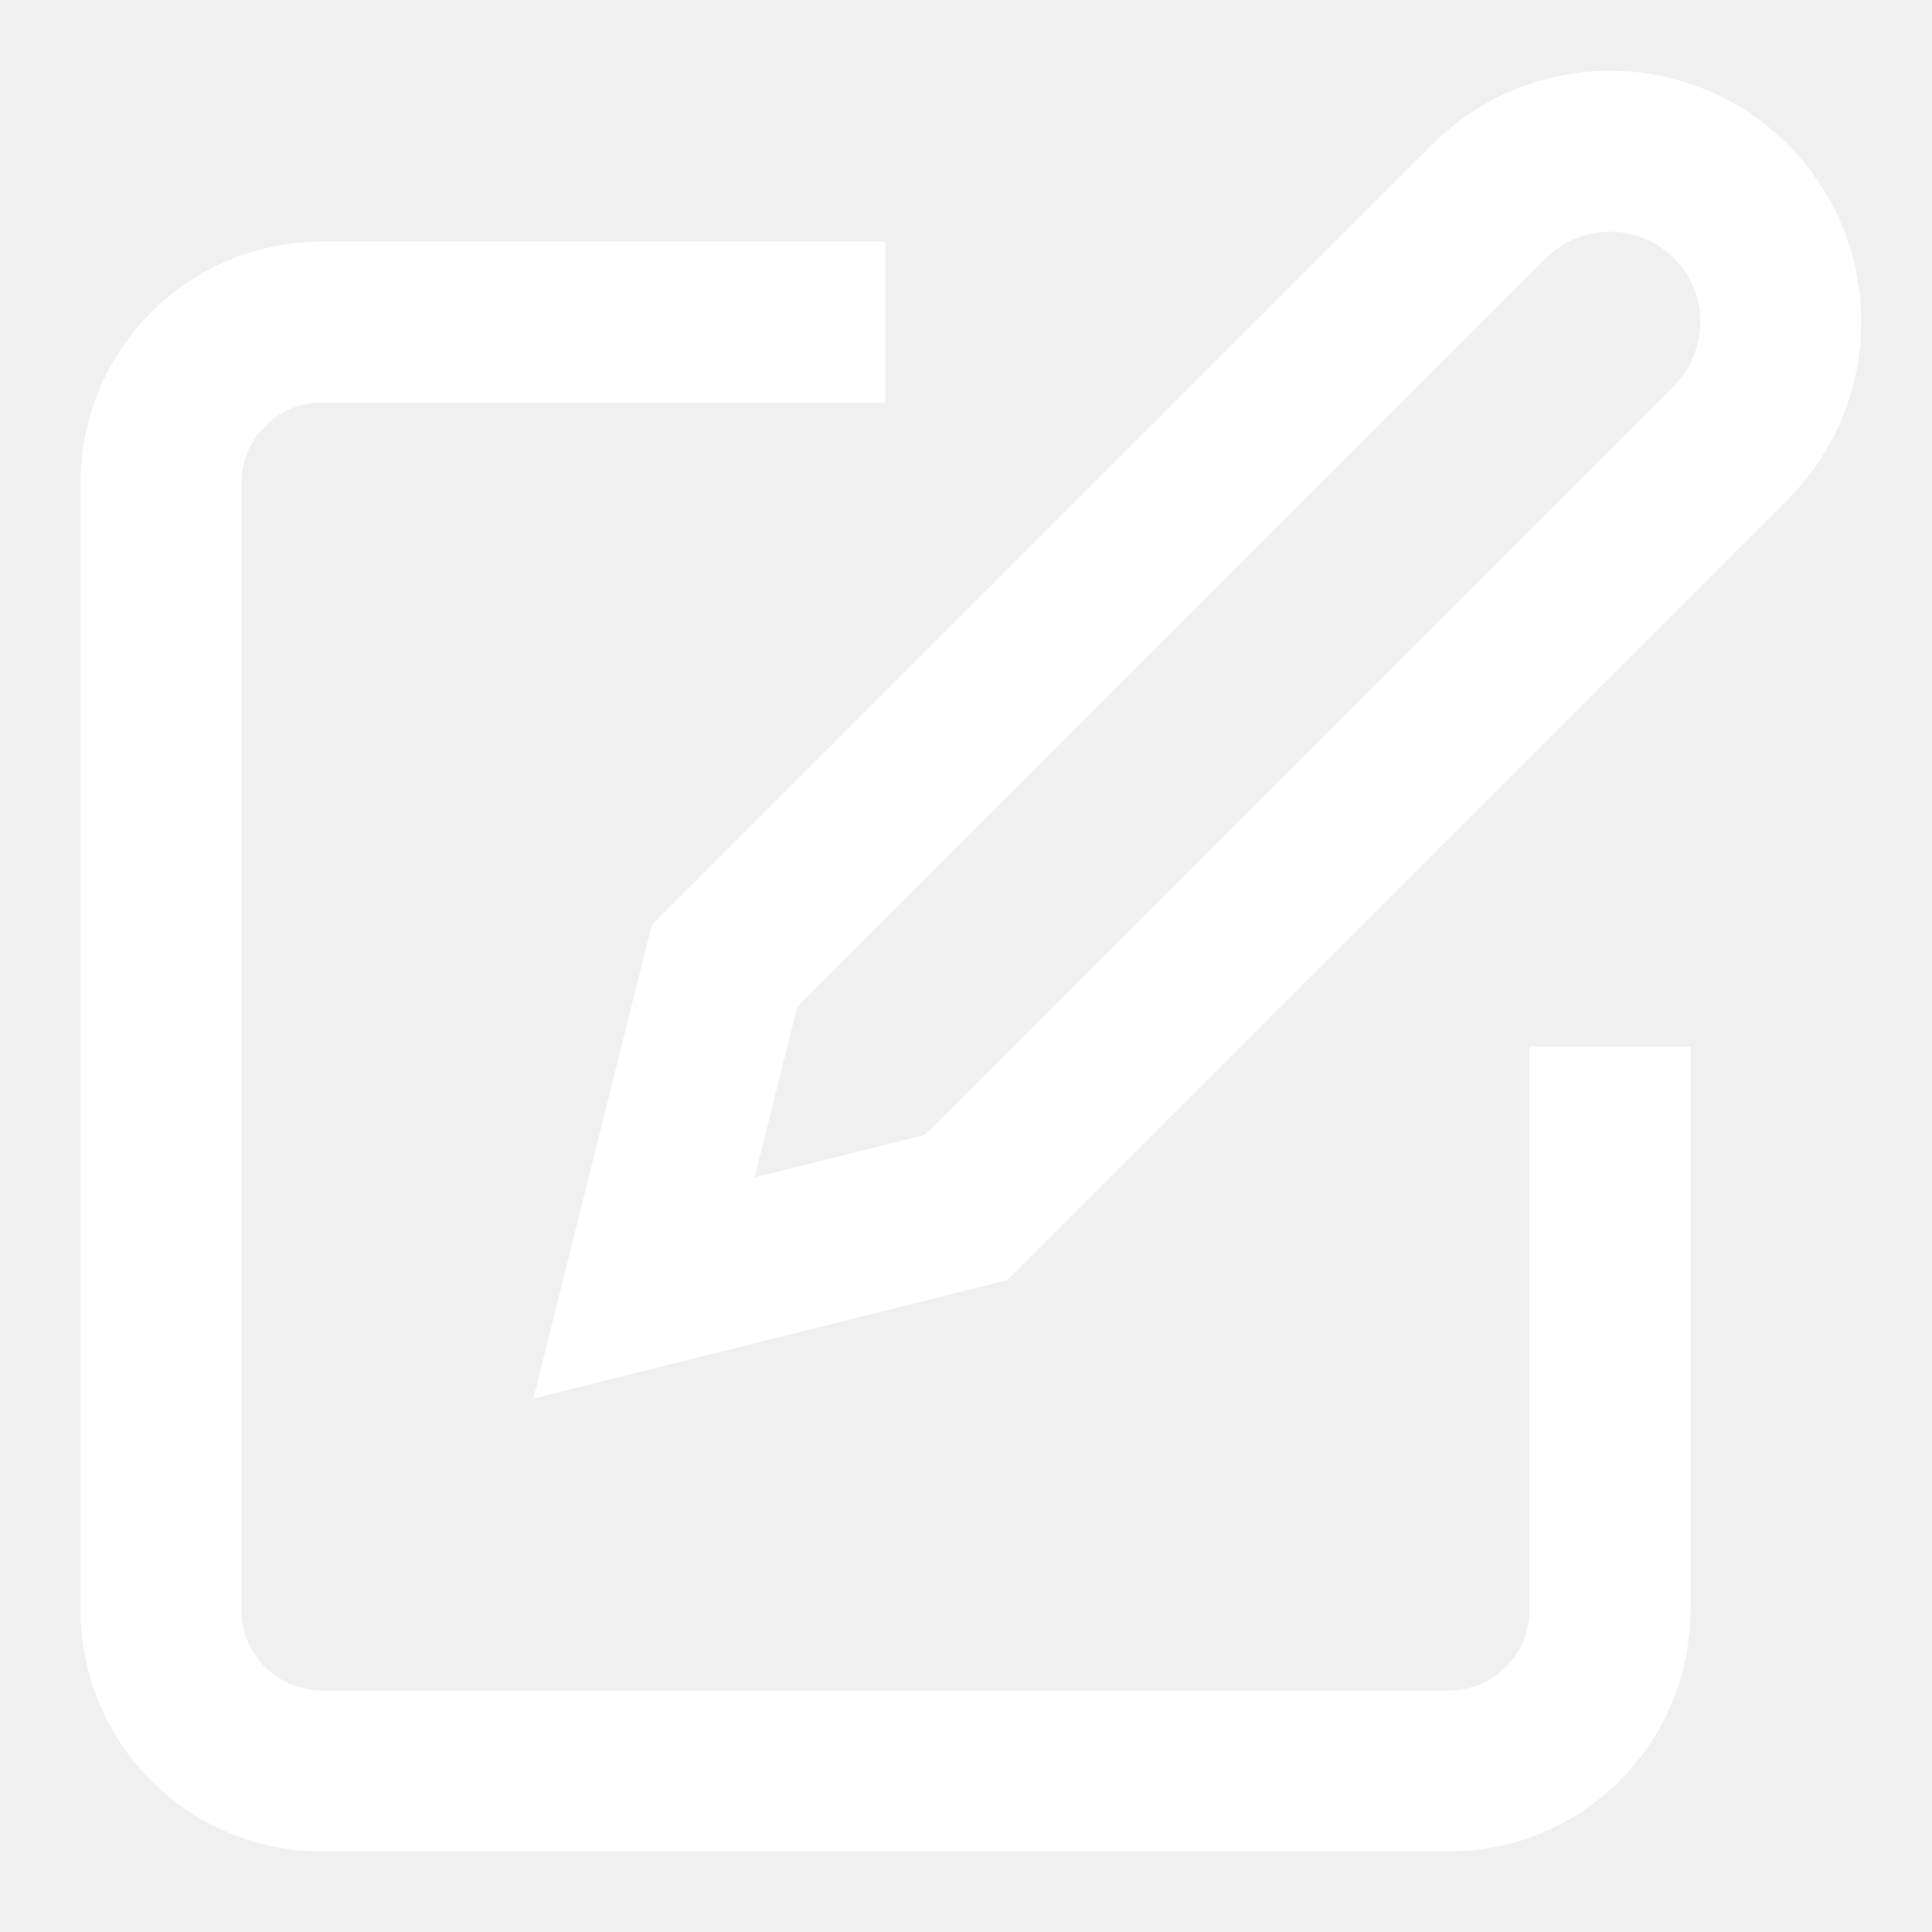
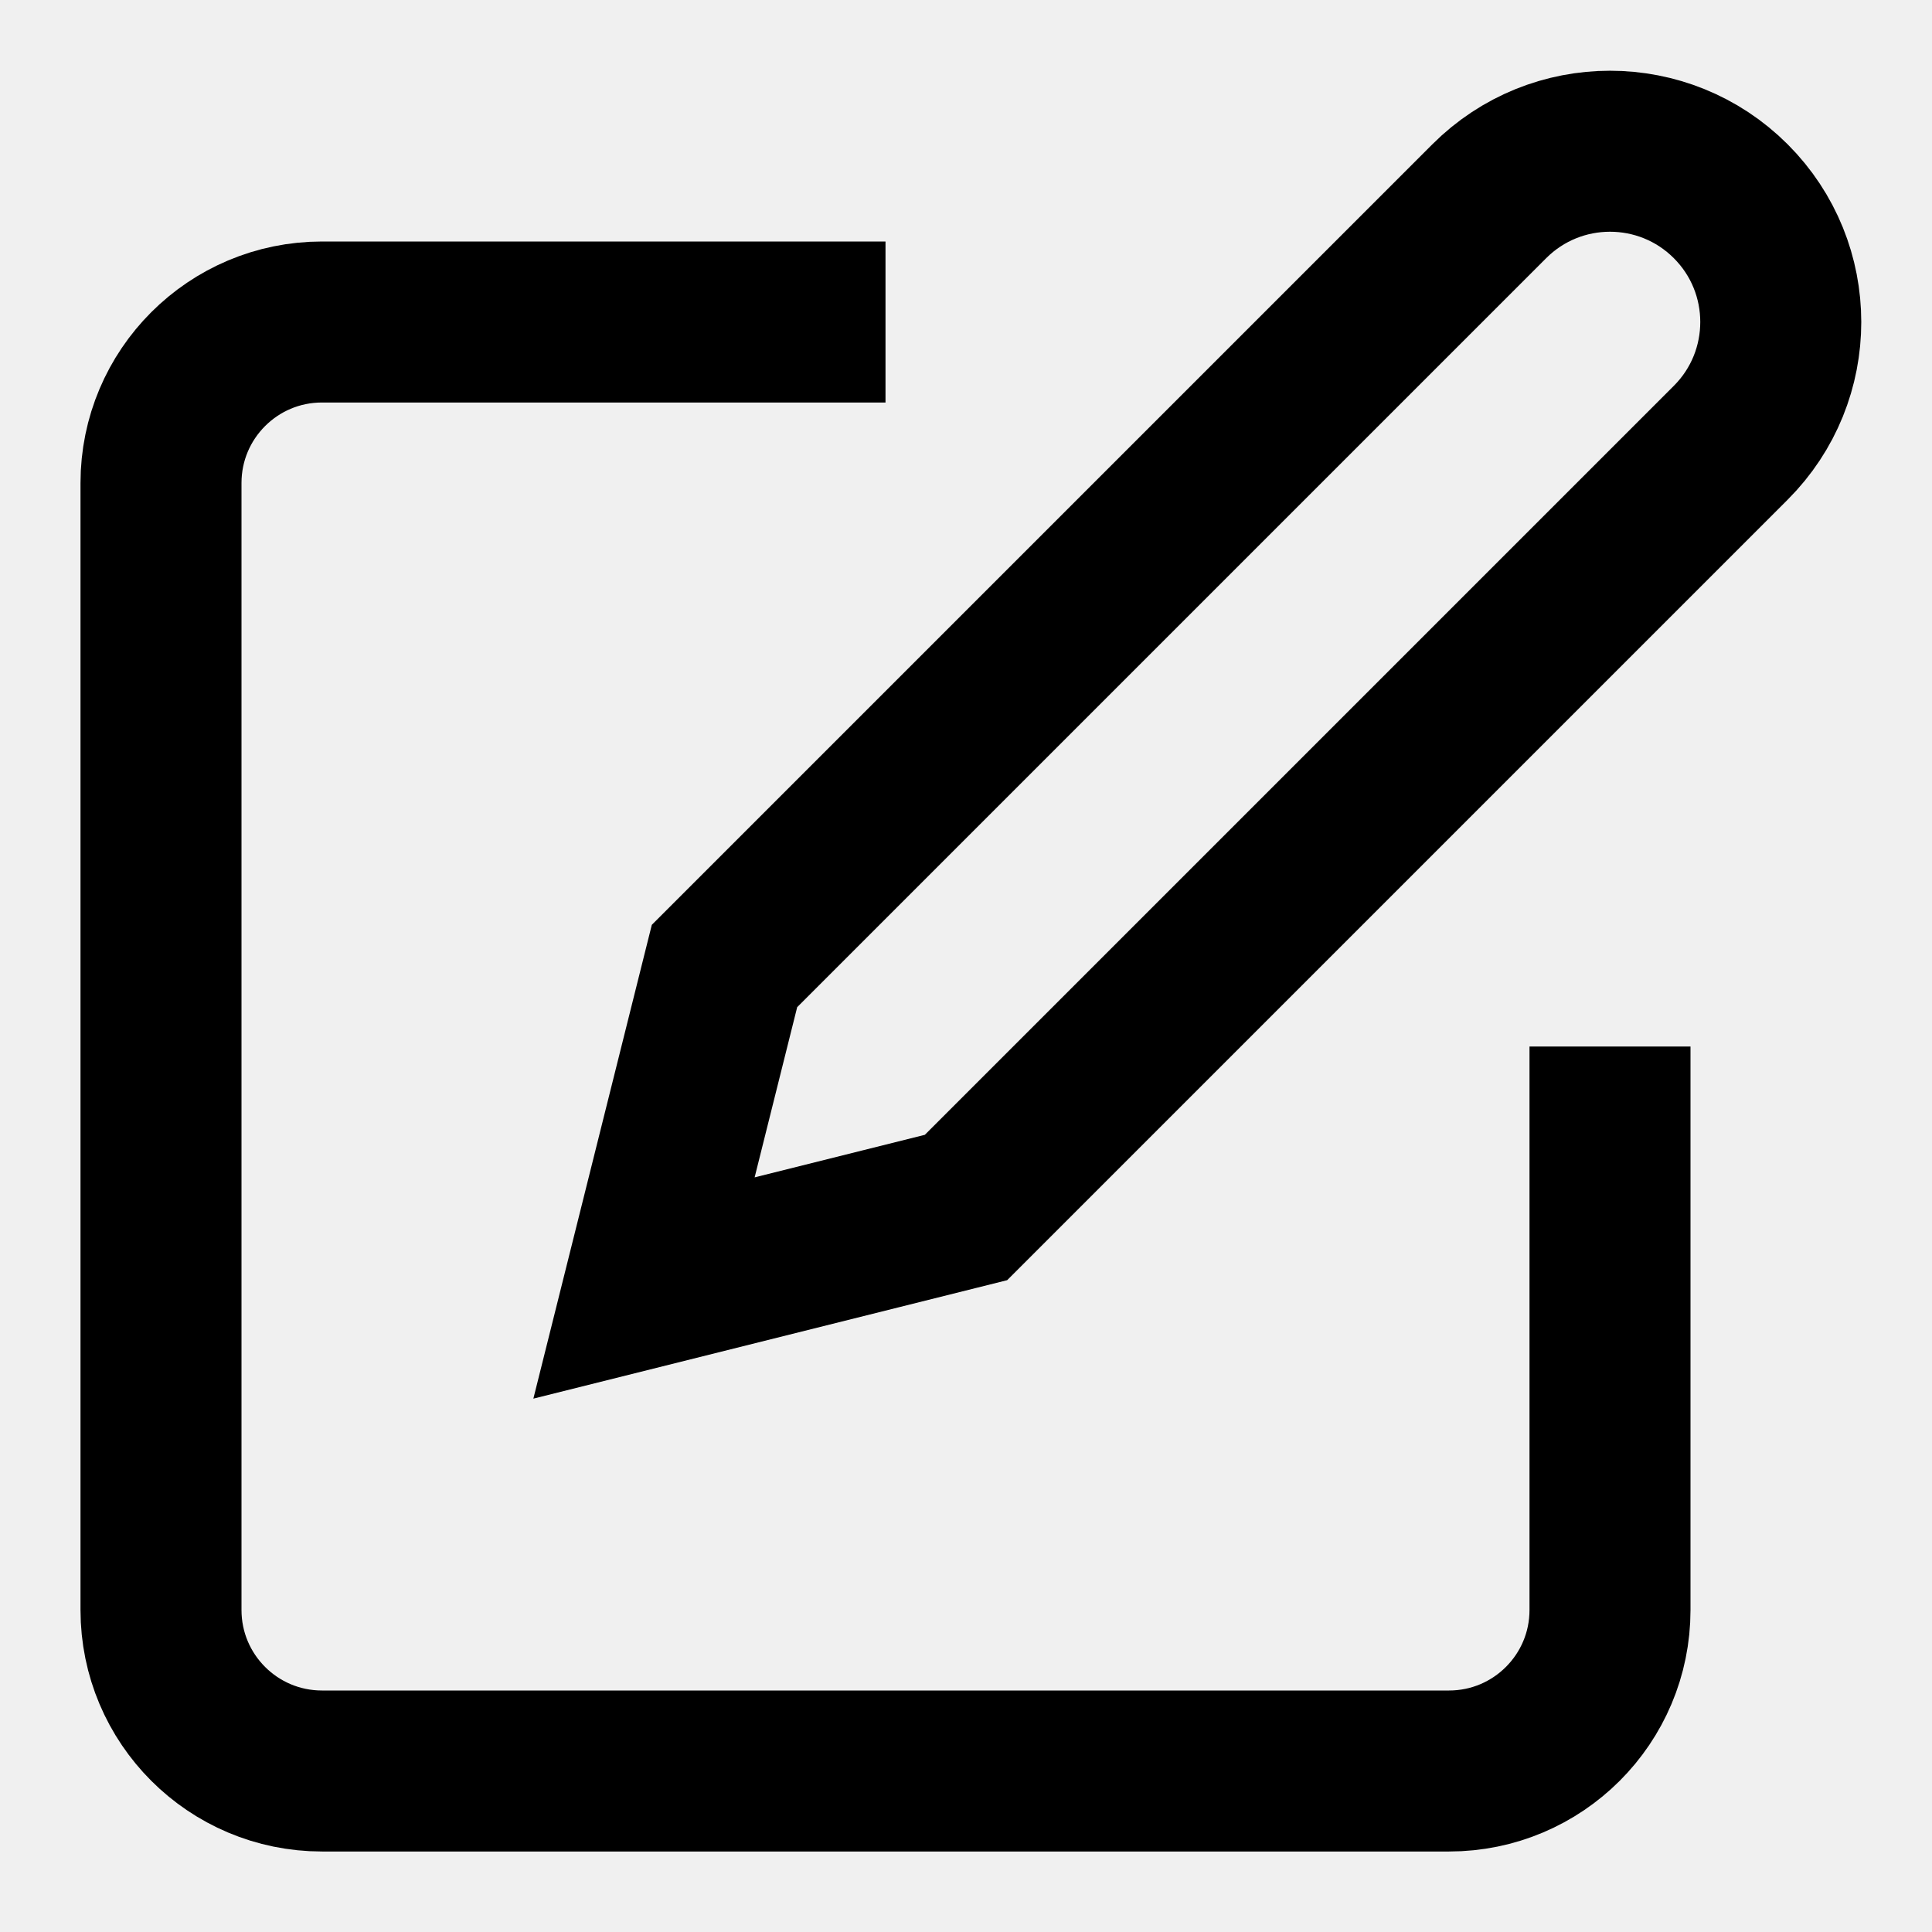
<svg xmlns="http://www.w3.org/2000/svg" width="24" height="24" viewBox="0 0 24 24" fill="none">
-   <path d="M11 4H4a2 2 0 0 0-2 2v14a2 2 0 0 0 2 2h14a2 2 0 0 0 2-2v-7" stroke="white" stroke-width="2" fill="none" />
-   <path d="M18.5 2.5a2.121 2.121 0 0 1 3 3L12 15l-4 1 1-4 9.5-9.5z" stroke="white" stroke-width="2" fill="none" />
+   <path d="M11 4H4a2 2 0 0 0-2 2v14a2 2 0 0 0 2 2h14a2 2 0 0 0 2-2v-7" stroke="currentColor" stroke-width="2" fill="none" />
+   <path d="M18.5 2.5a2.121 2.121 0 0 1 3 3L12 15l-4 1 1-4 9.5-9.5z" stroke="currentColor" stroke-width="2" fill="none" />
</svg>
